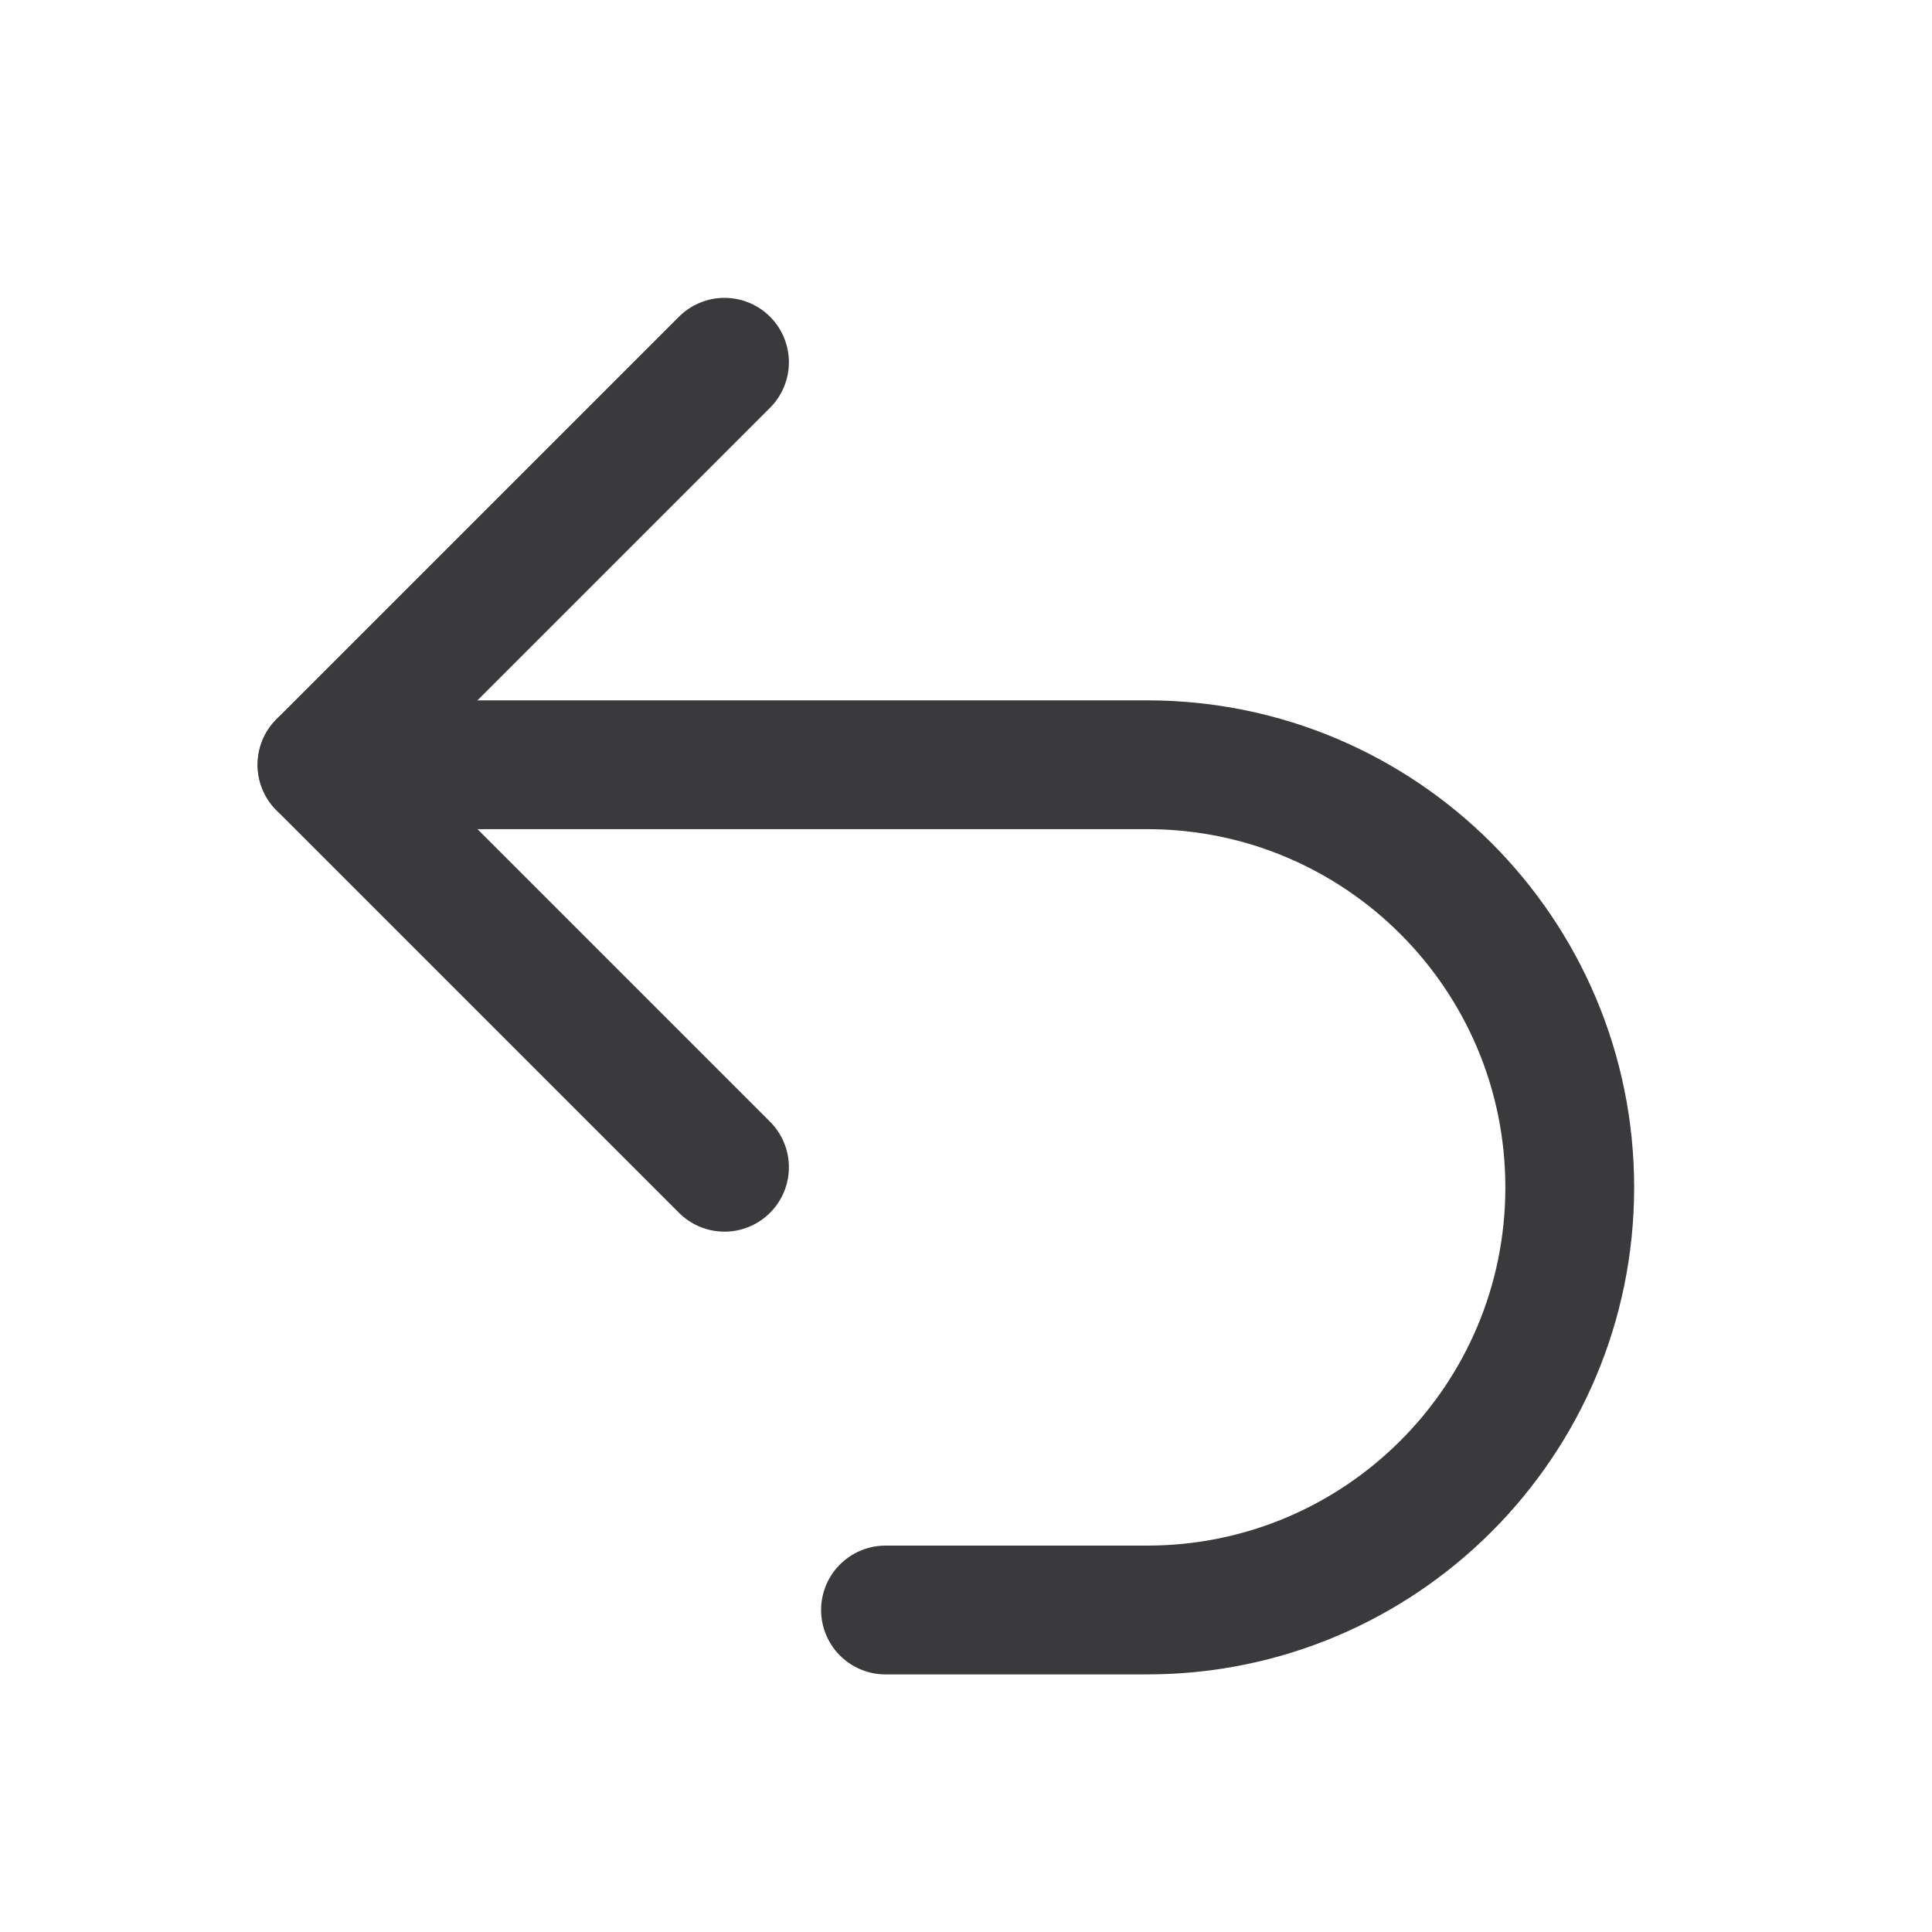
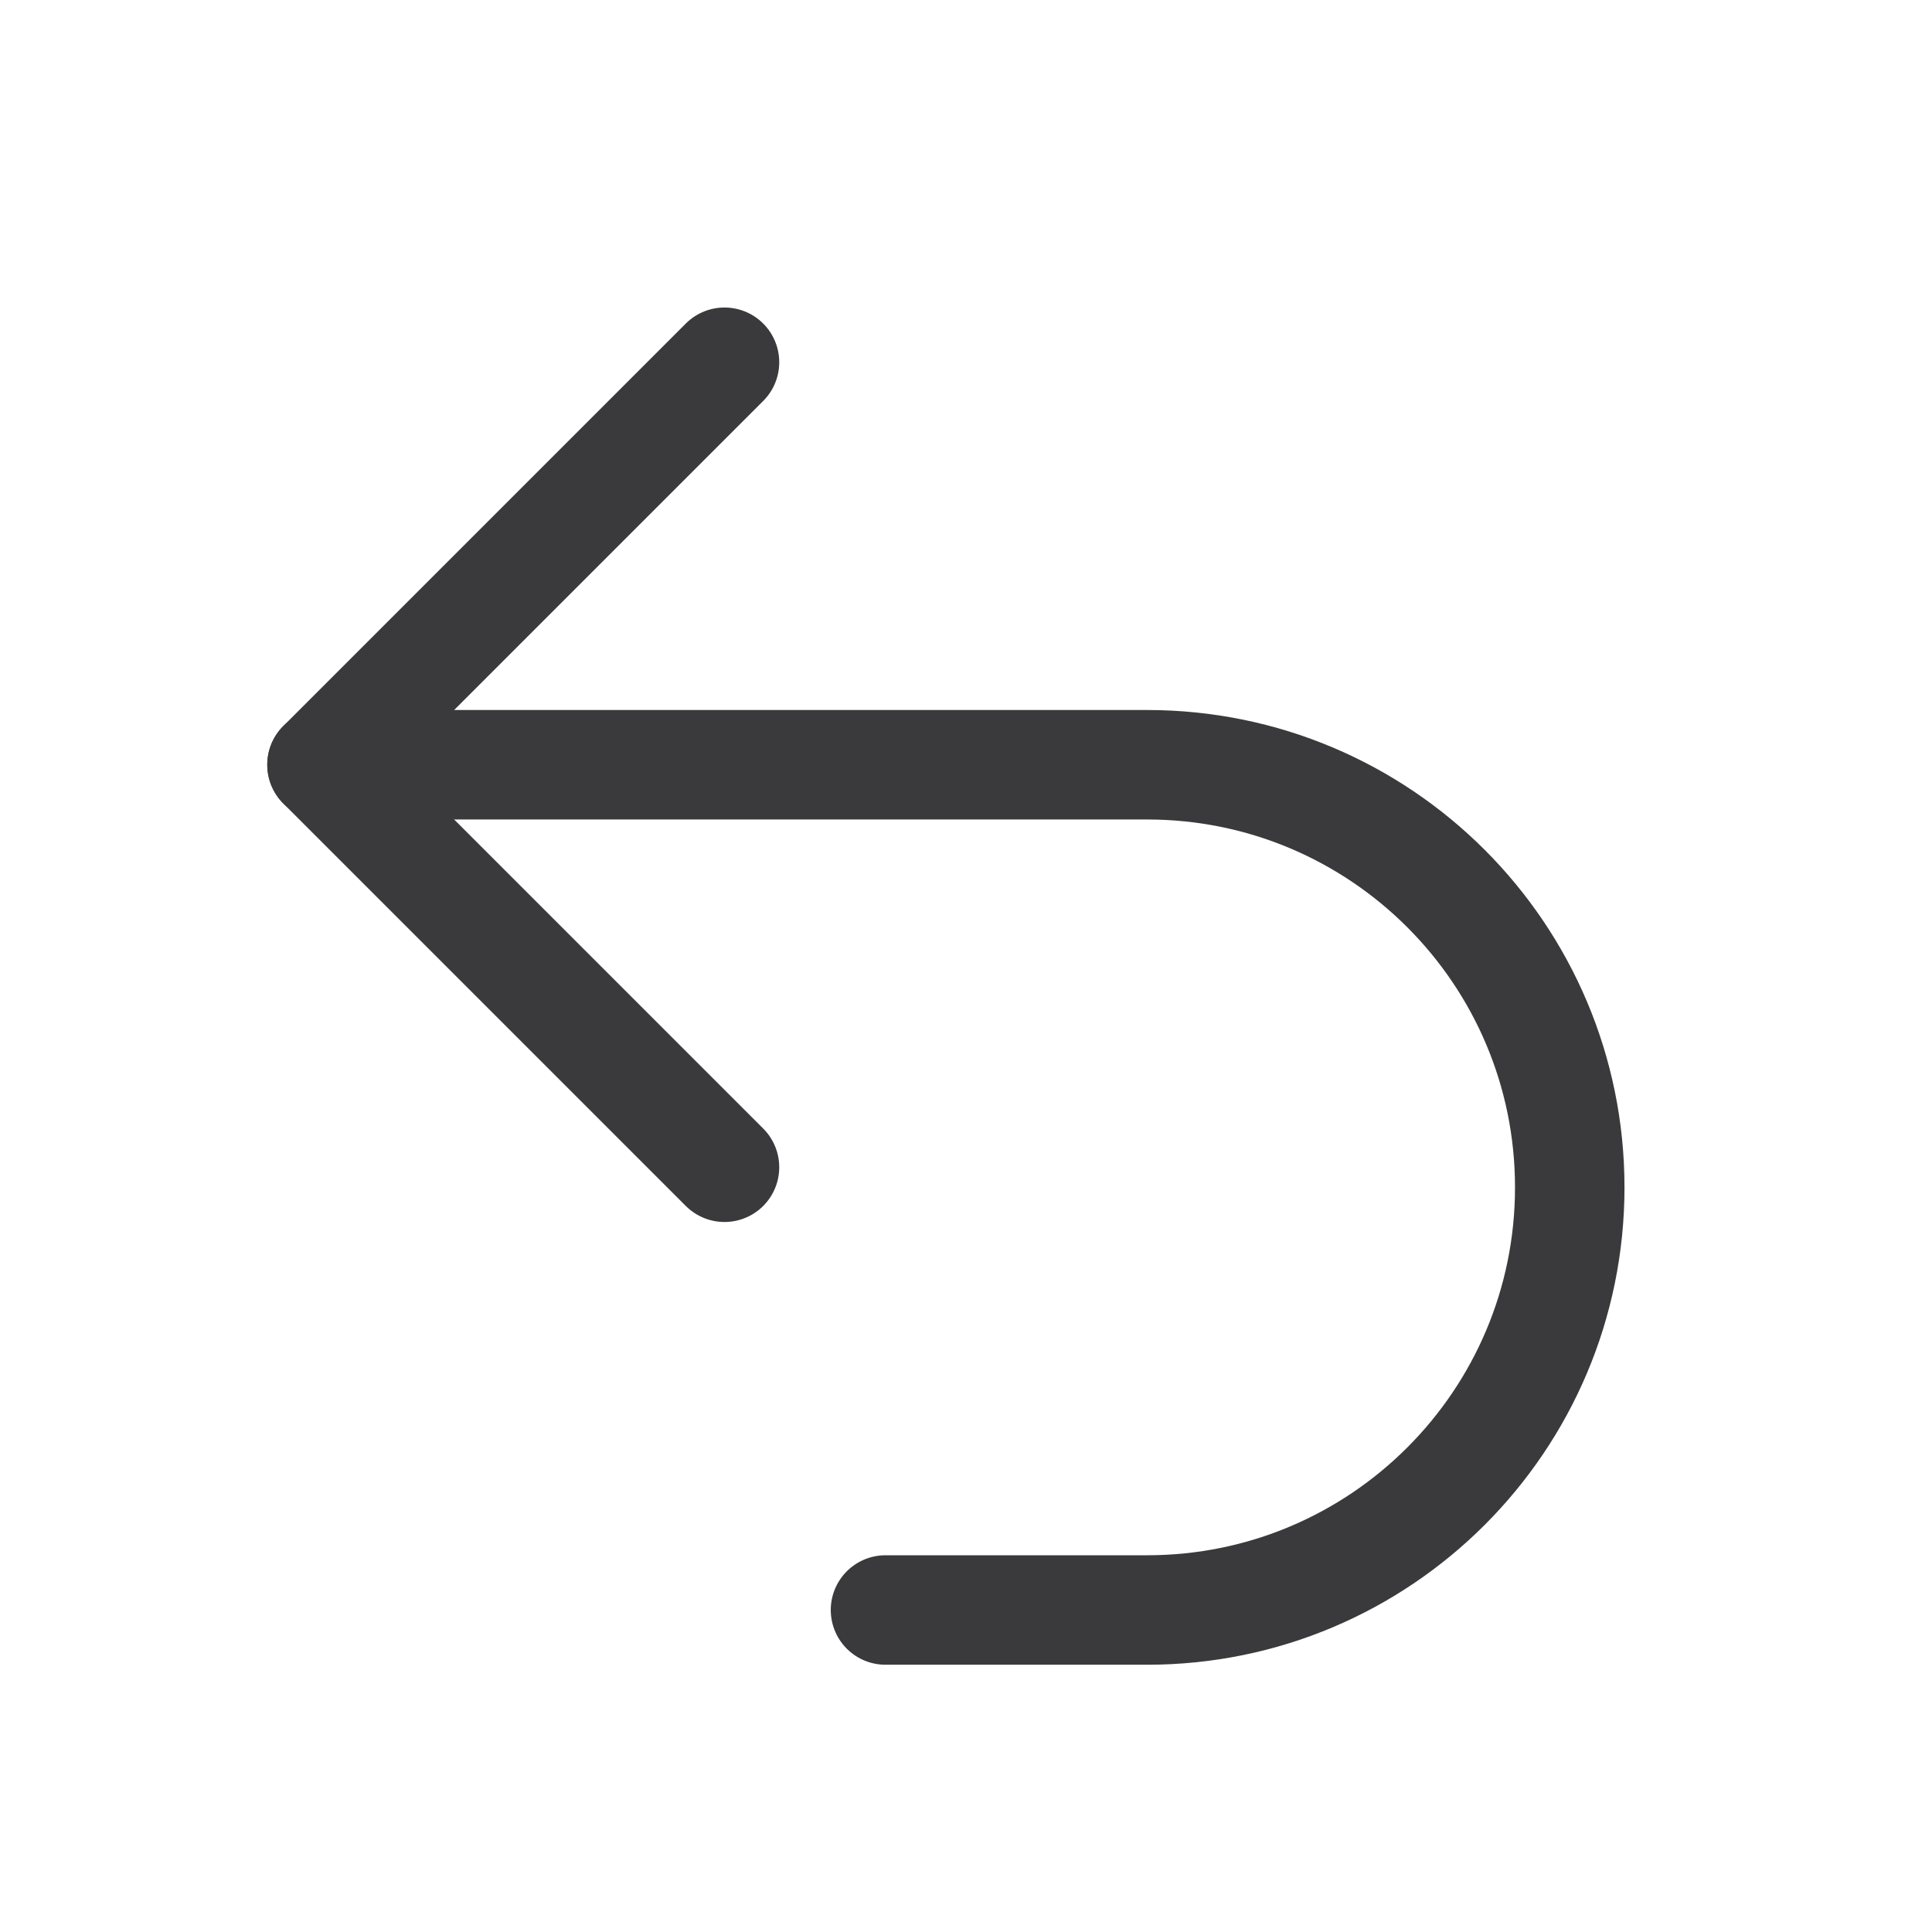
<svg xmlns="http://www.w3.org/2000/svg" width="24" height="24" viewBox="0 0 24 24">
  <g stroke-linecap="round" stroke-linejoin="round">
-     <path fill="none" stroke="#3A3A3C" stroke-width="1.6" d="M9 14.5 4 9.5l5-5" />
-     <path fill="none" stroke="#3A3A3C" stroke-width="1.6" d="M4 9.5h10.25a5.25 5.25 0 0 1 0 10.5H11" />
+     <path fill="none" stroke="#3A3A3C" stroke-width="1.36" d="M9 14.5 4 9.5l5-5" />
+     <path fill="none" stroke="#3A3A3C" stroke-width="1.36" d="M4 9.5h10.25a5.25 5.25 0 0 1 0 10.5H11" />
  </g>
</svg>
